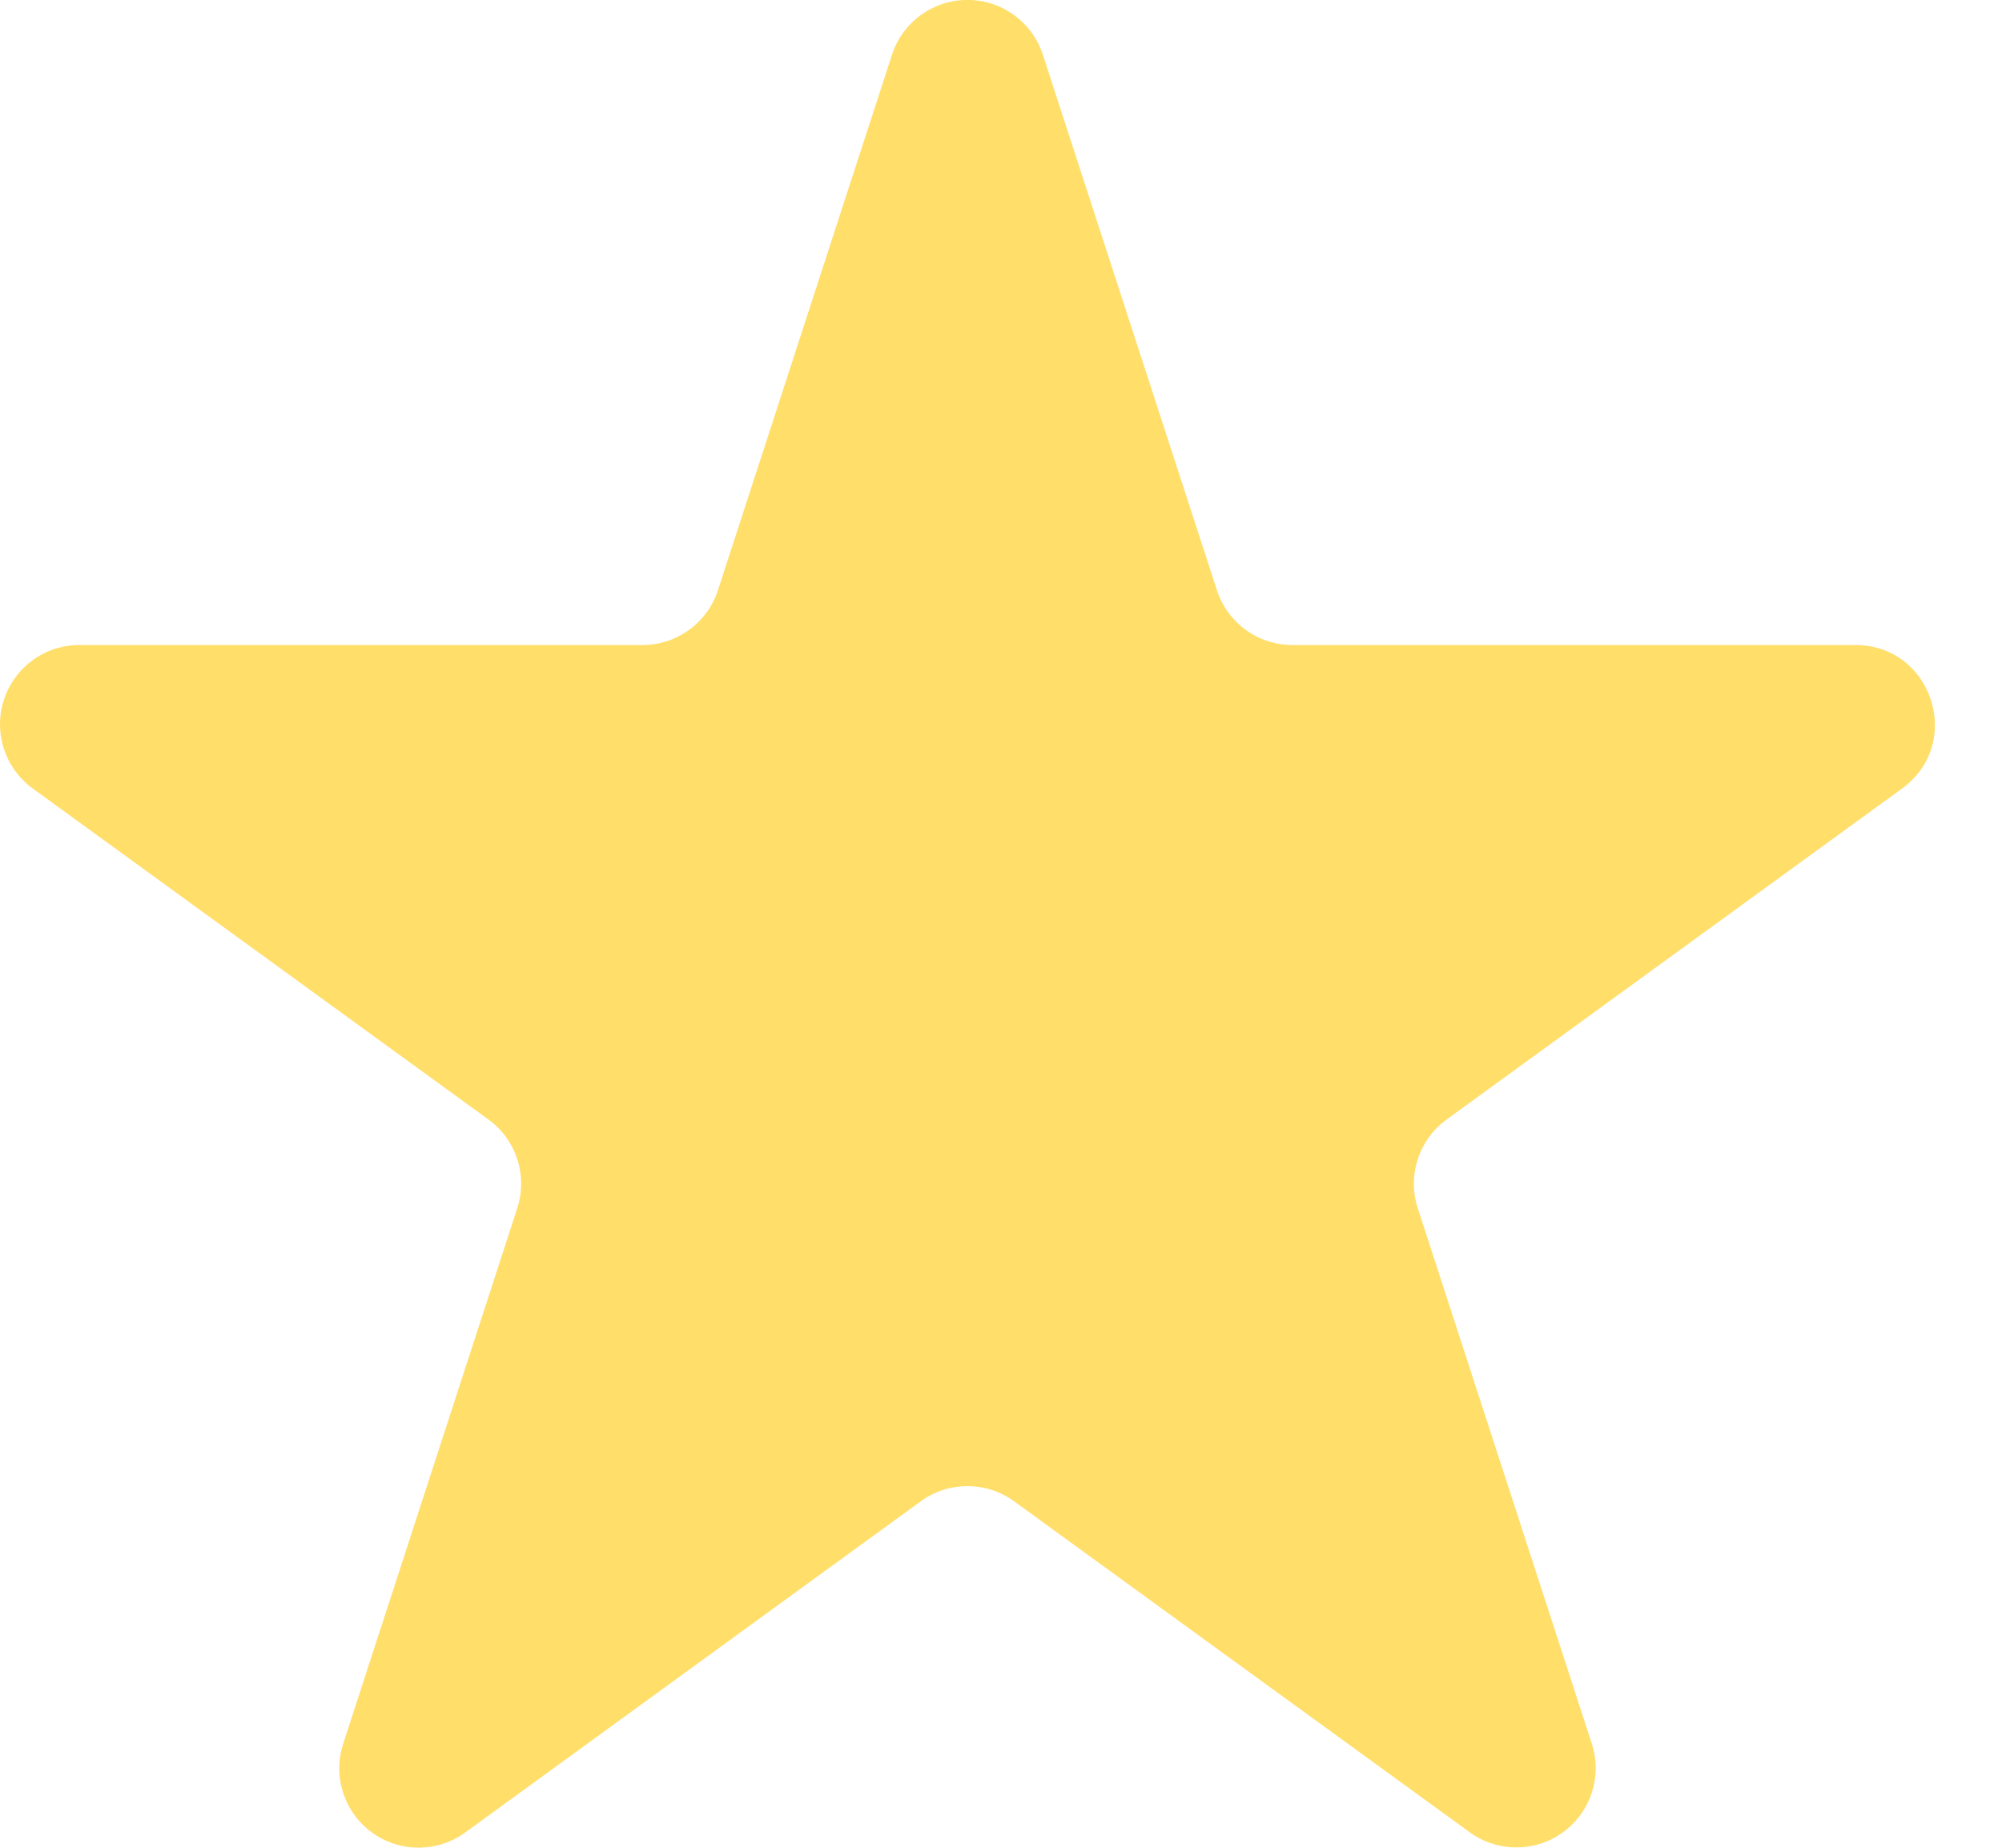
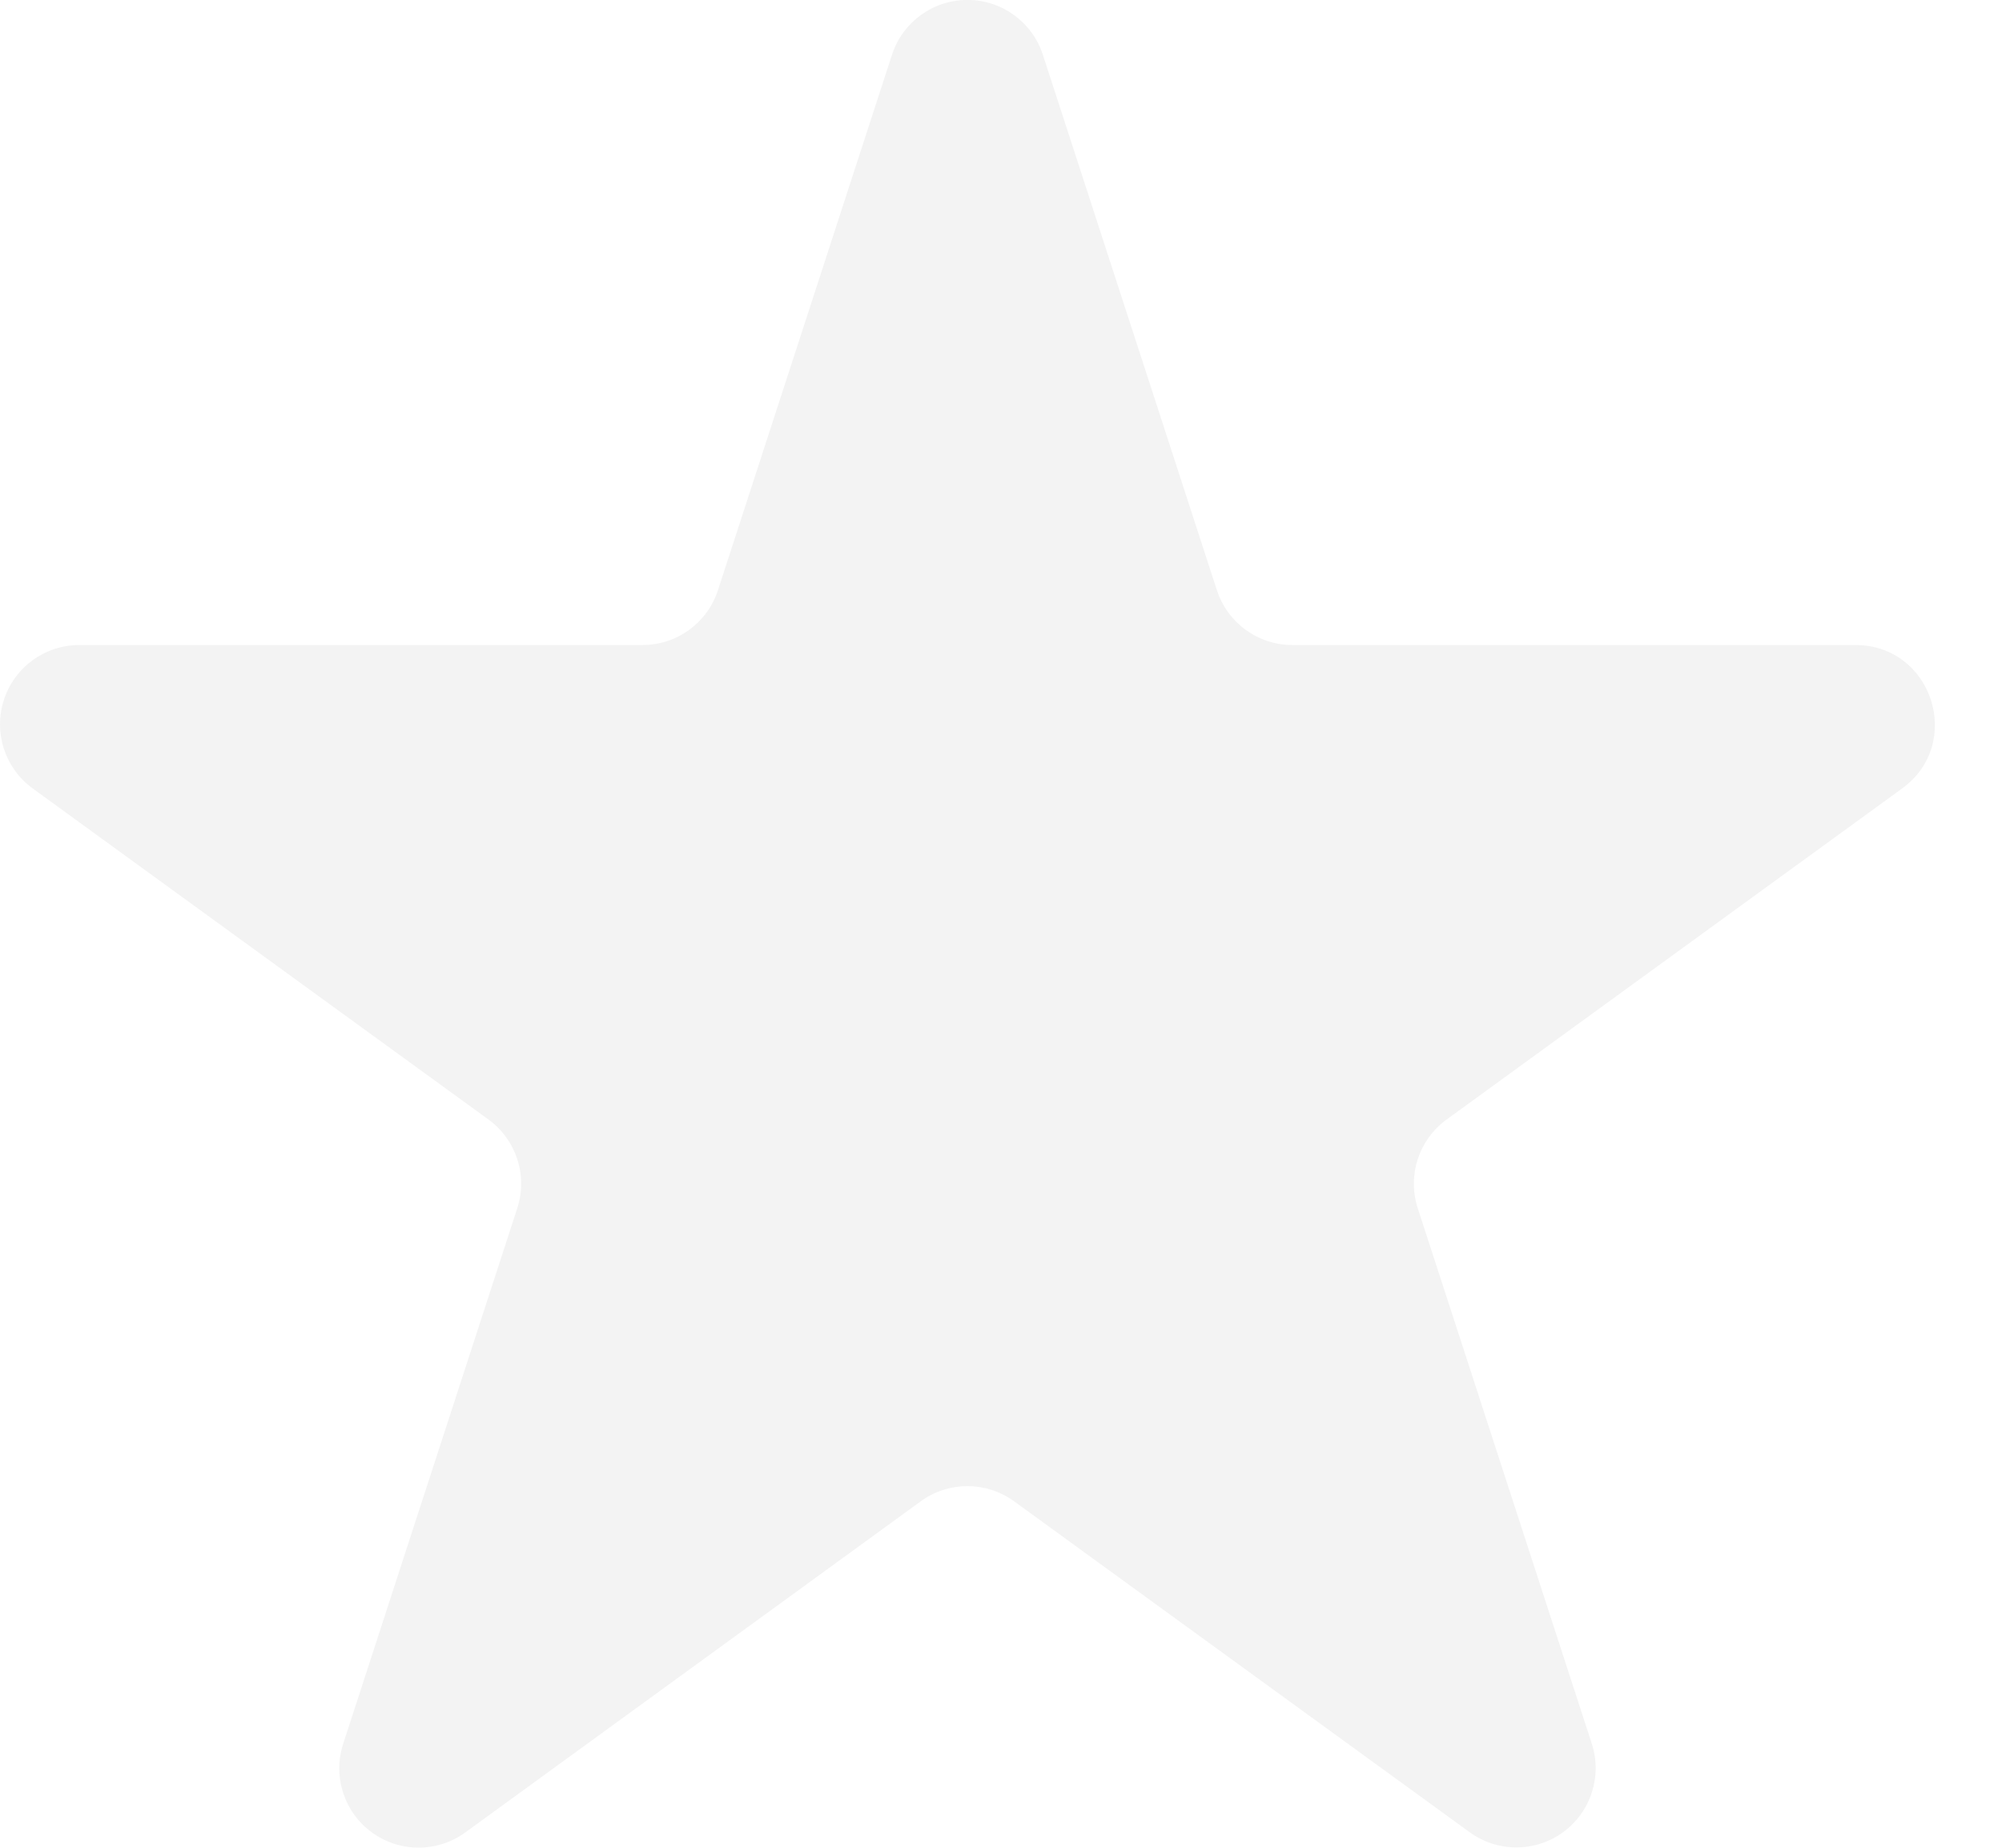
<svg xmlns="http://www.w3.org/2000/svg" width="13" height="12" fill="none" viewBox="0 0 13 12">
-   <path fill="#FFDE6A" d="M5.792.356a.515.515 0 0 1 .98 0l1.13 3.477a.515.515 0 0 0 .49.356h3.656c.499 0 .707.639.303.932l-2.958 2.15a.515.515 0 0 0-.187.575l1.13 3.477a.515.515 0 0 1-.793.576L6.585 9.75a.515.515 0 0 0-.606 0L3.022 11.9a.515.515 0 0 1-.793-.577l1.13-3.477a.515.515 0 0 0-.188-.576L.213 5.121a.515.515 0 0 1 .303-.932h3.656a.515.515 0 0 0 .49-.356L5.792.356z" />
+   <path fill="#F3F3F3" d="M5.792.356a.515.515 0 0 1 .98 0l1.13 3.477a.515.515 0 0 0 .49.356h3.656c.499 0 .707.639.303.932l-2.958 2.15a.515.515 0 0 0-.187.575l1.13 3.477a.515.515 0 0 1-.793.576L6.585 9.75a.515.515 0 0 0-.606 0L3.022 11.9a.515.515 0 0 1-.793-.577l1.13-3.477a.515.515 0 0 0-.188-.576L.213 5.121a.515.515 0 0 1 .303-.932h3.656a.515.515 0 0 0 .49-.356L5.792.356z" />
</svg>
